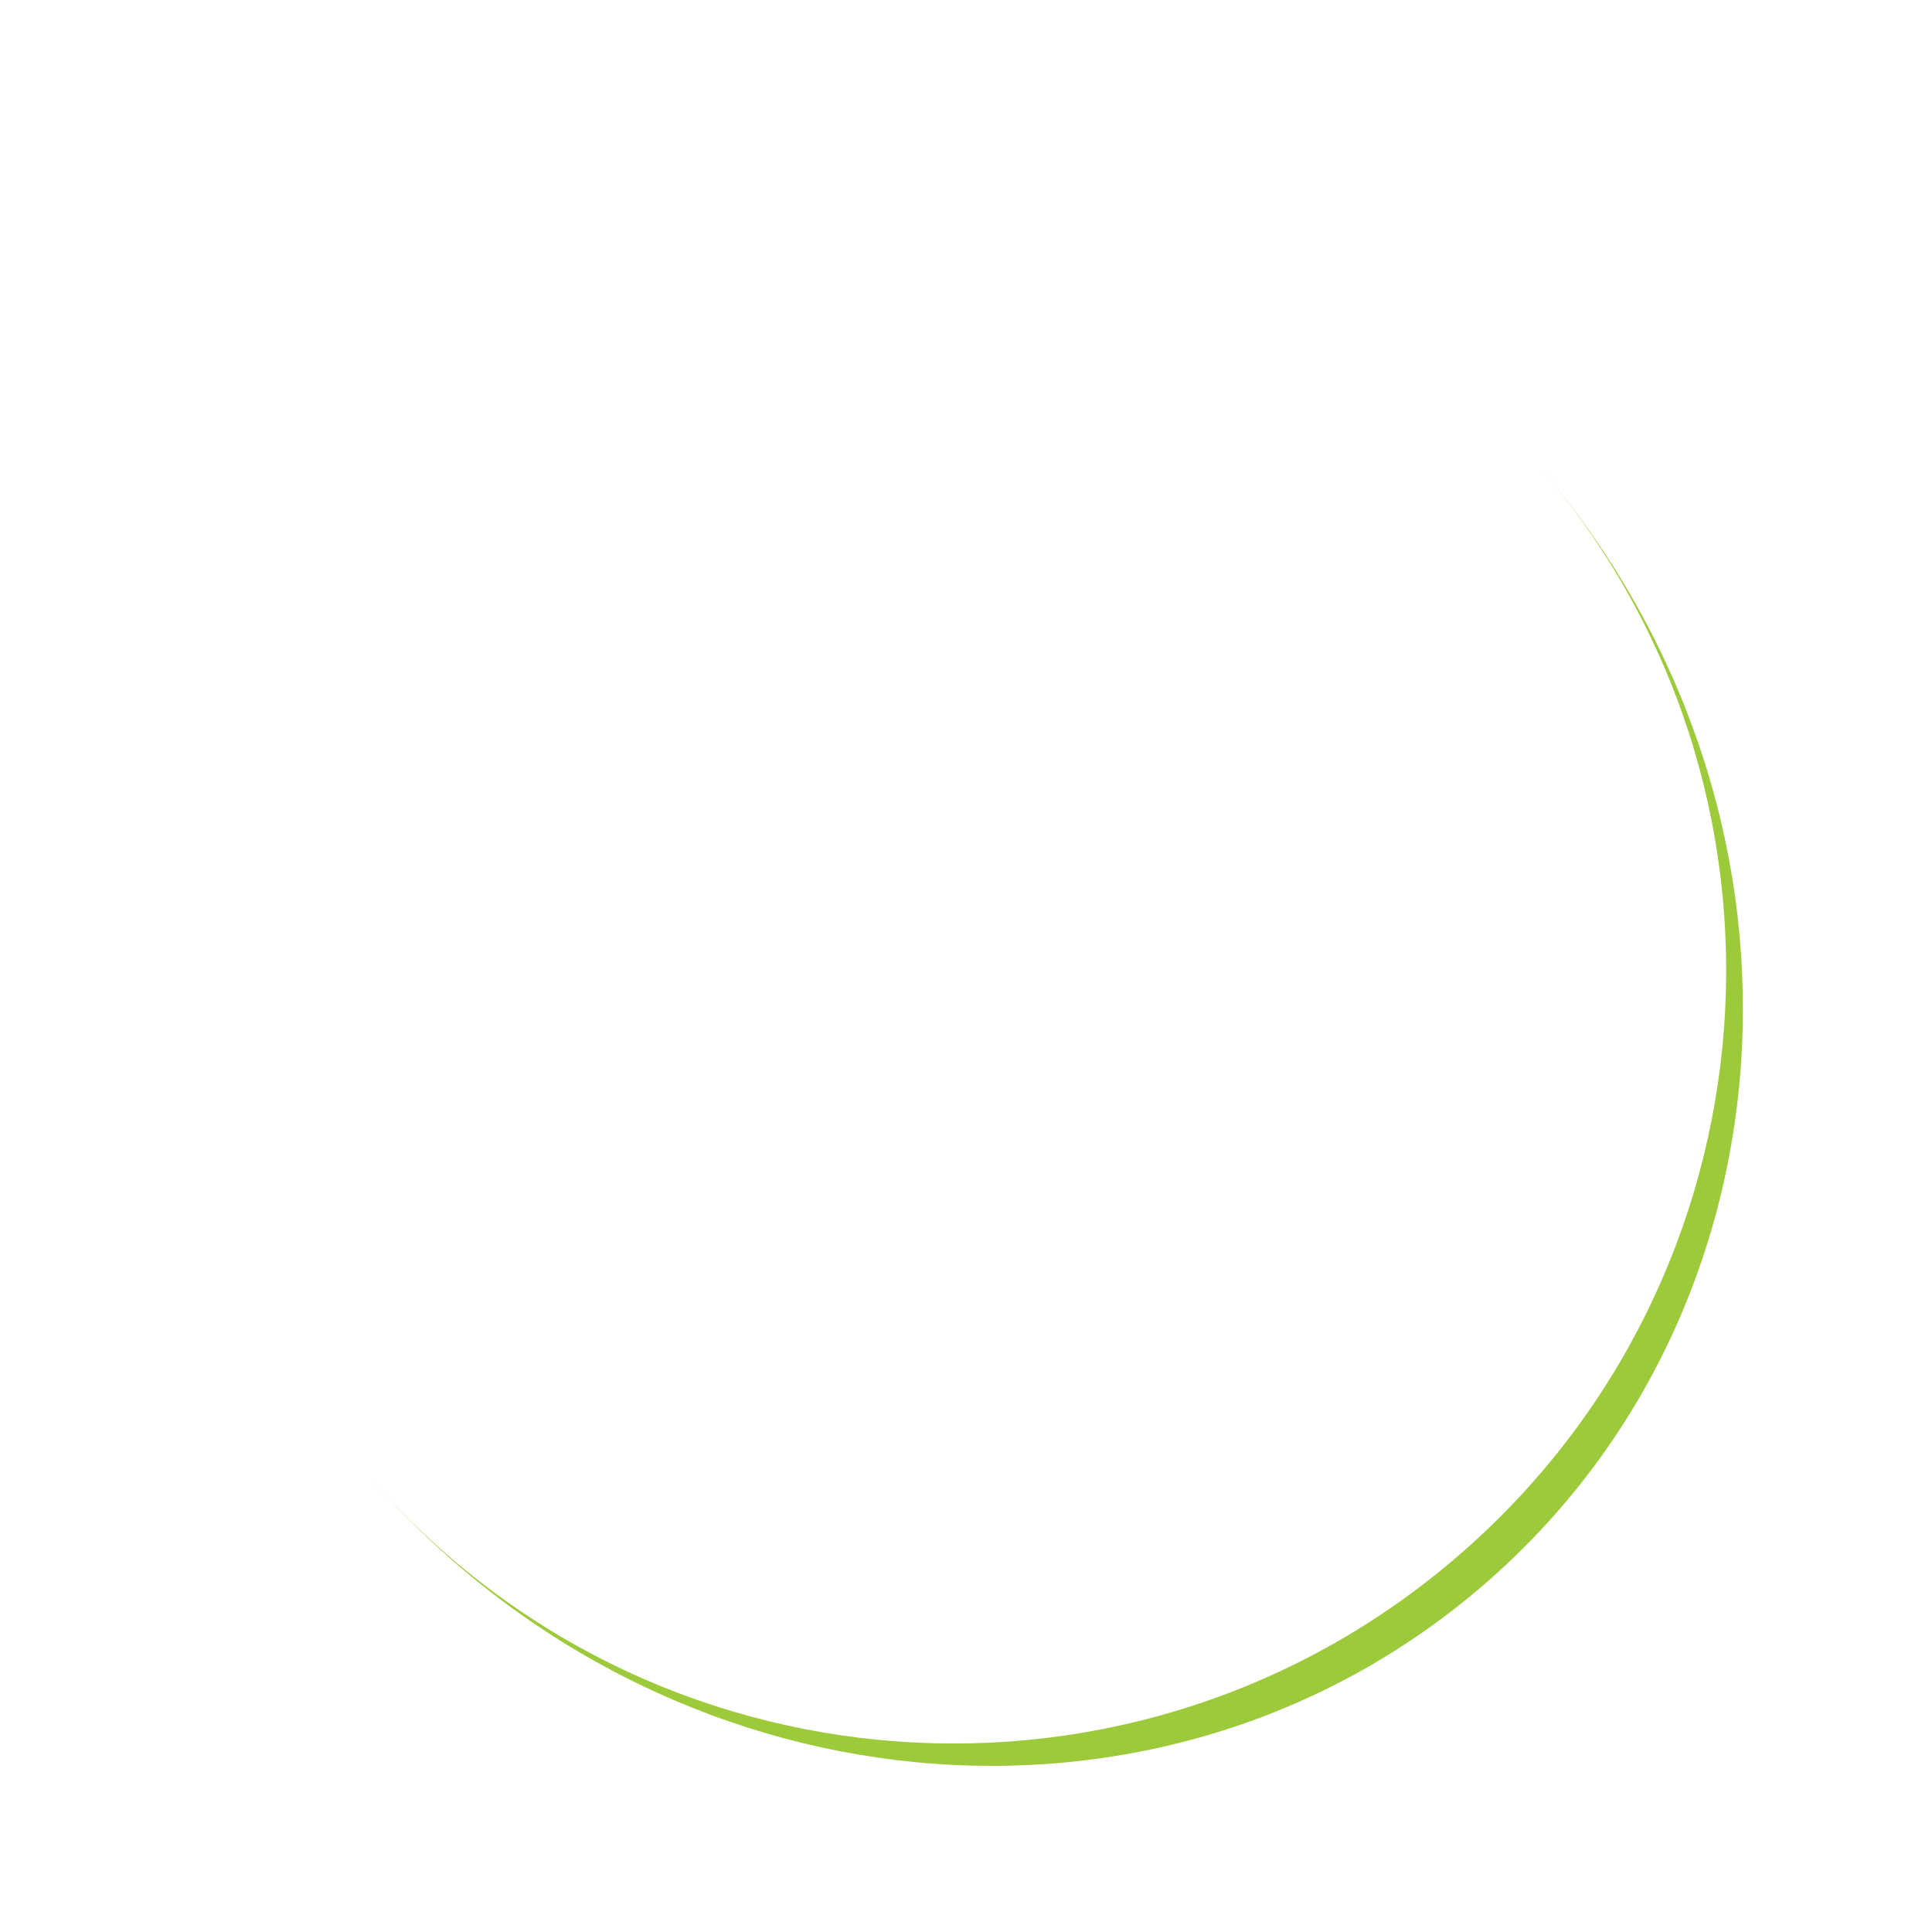
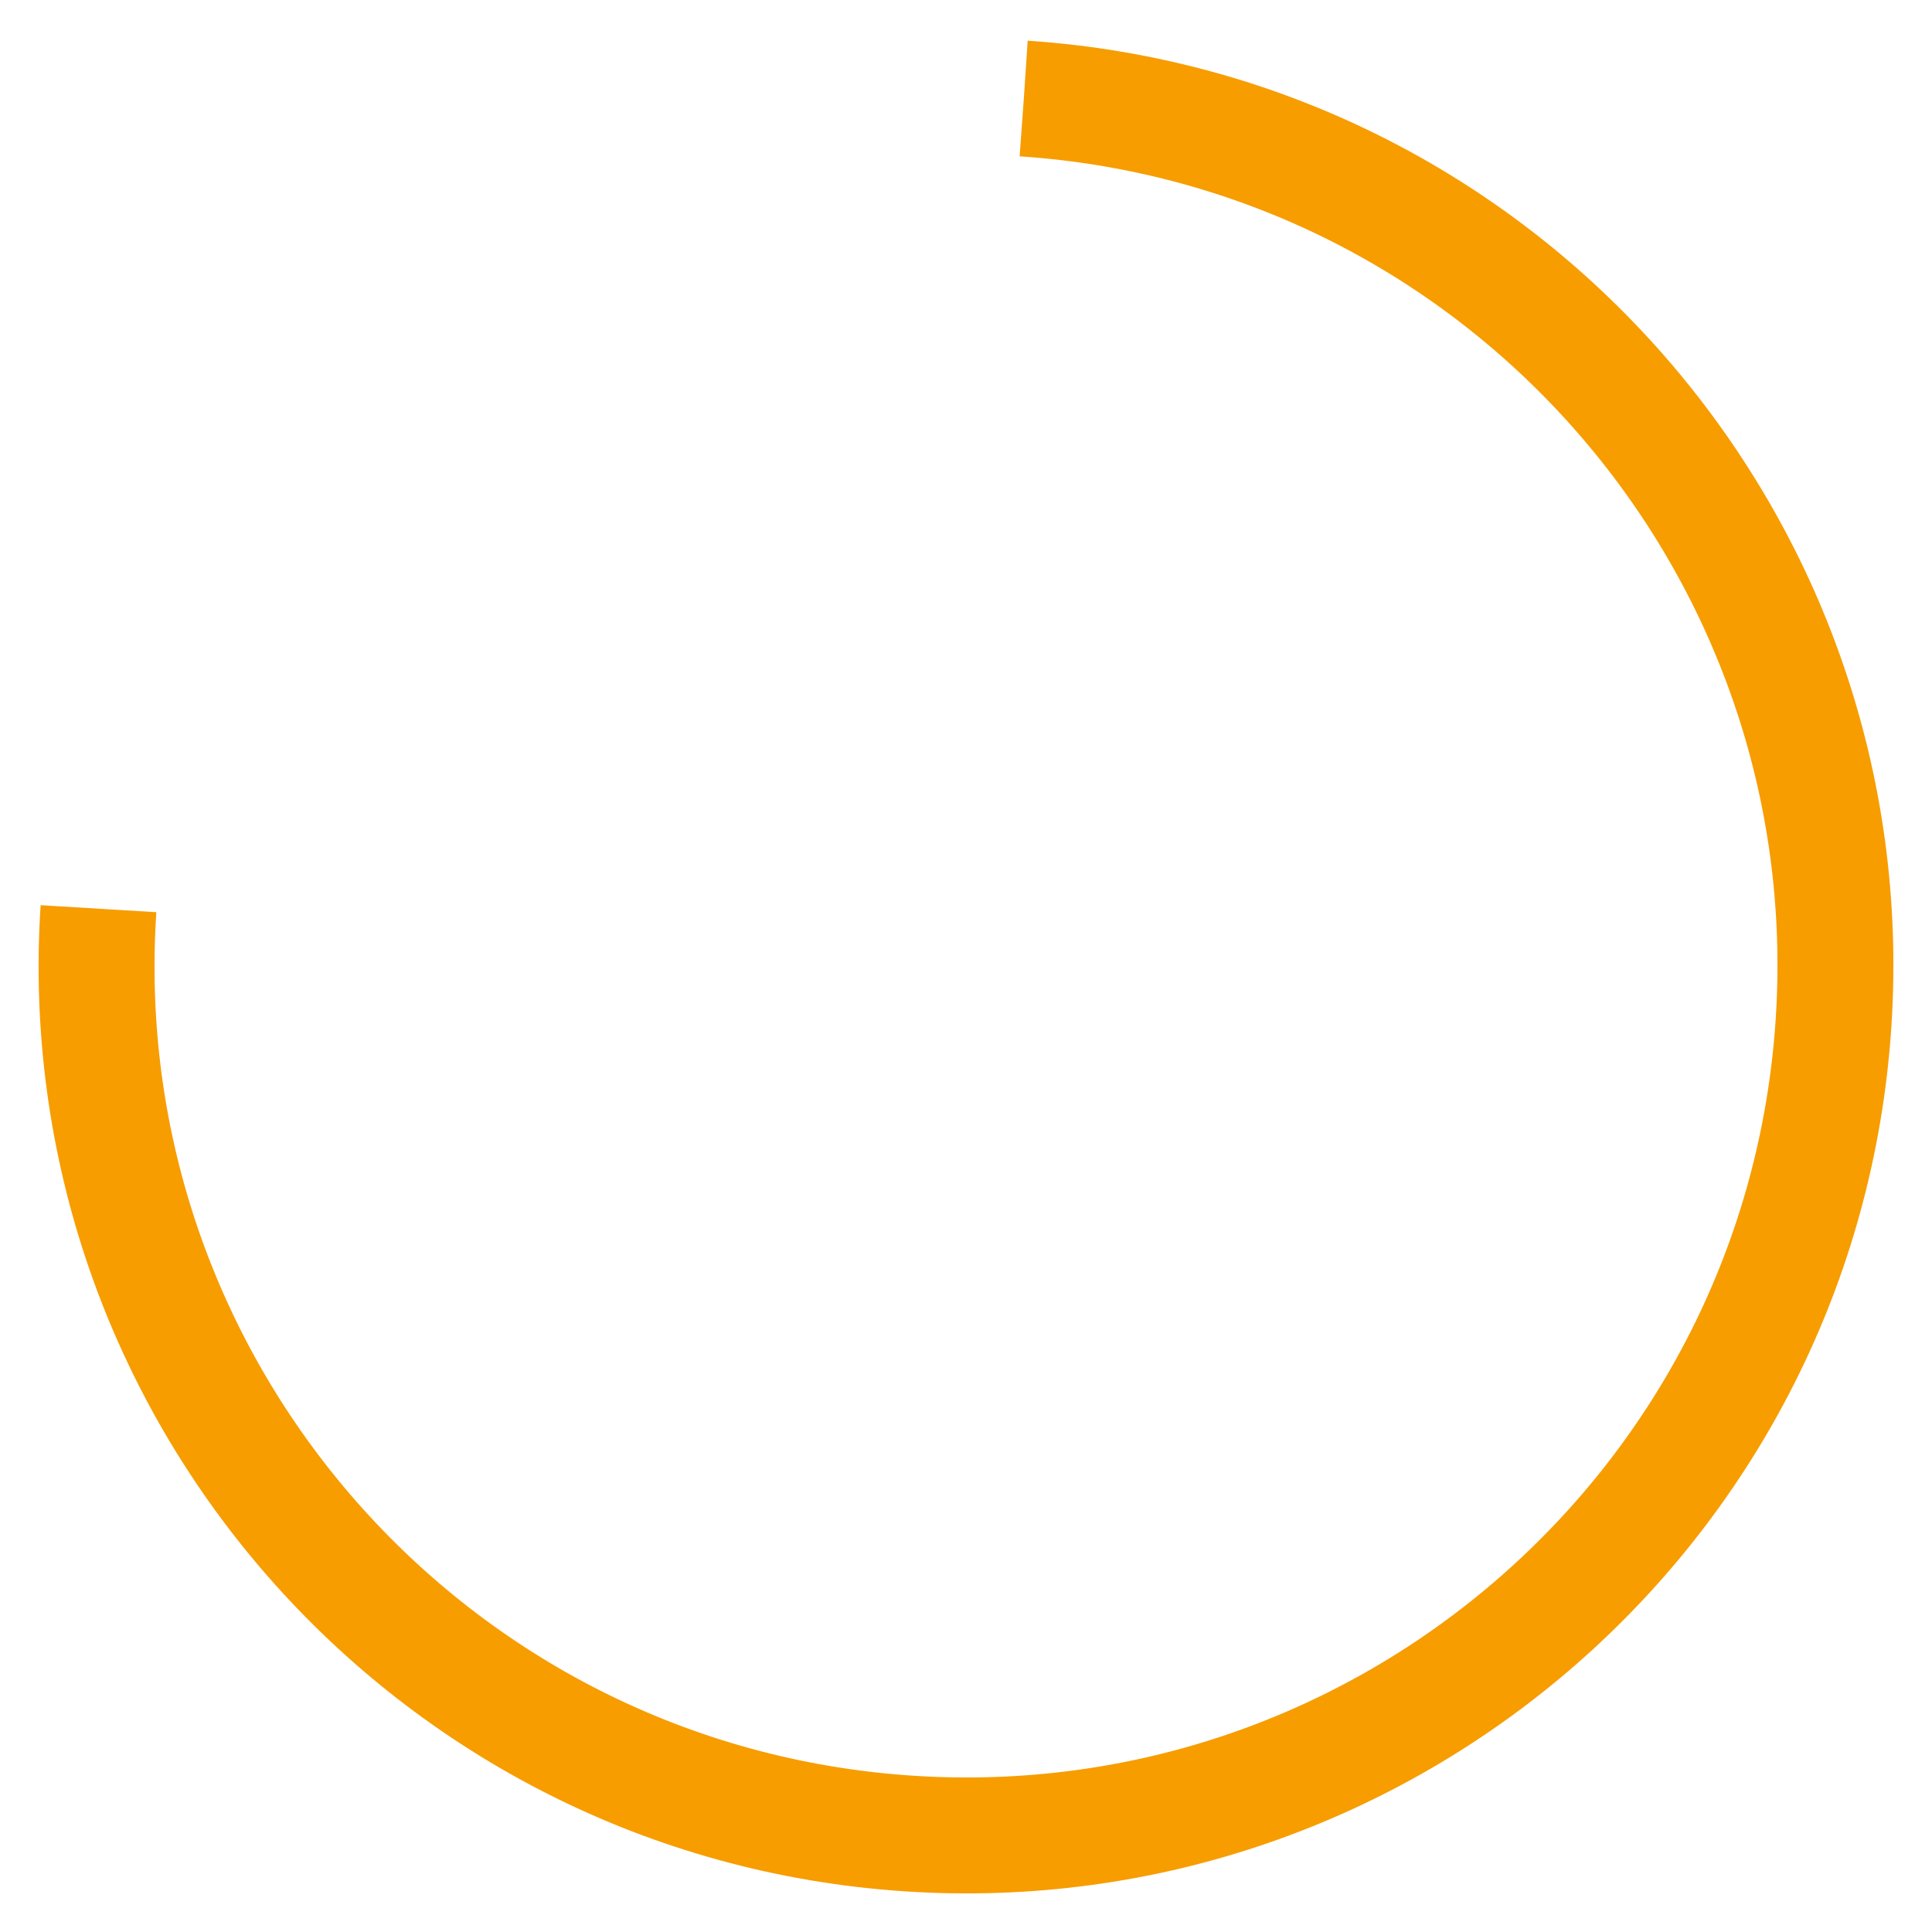
- <svg xmlns="http://www.w3.org/2000/svg" width="200px" height="200px" viewBox="0 0 100 100" preserveAspectRatio="xMidYMid" class="lds-eclipse" style="animation-play-state: running; animation-delay: 0s; background: none;">
-   <path ng-attr-d="{{config.pathCmd}}" ng-attr-fill="{{config.color}}" stroke="none" d="M10 50A40 40 0 0 0 90 50A40 42 0 0 1 10 50" fill="#9dca3b" transform="rotate(319.181 50 51)" style="animation-play-state: running; animation-delay: 0s;">
-     <animateTransform attributeName="transform" type="rotate" calcMode="linear" values="0 50 51;360 50 51" keyTimes="0;1" dur="1.5s" begin="0s" repeatCount="indefinite" style="animation-play-state: running; animation-delay: 0s;" />
-   </path>
+ <svg xmlns="http://www.w3.org/2000/svg" width="100%" height="100%" viewBox="0 0 100 100" preserveAspectRatio="xMidYMid" class="lds-rolling">
+   <circle cx="50" cy="50" fill="none" stroke="#f79d00" stroke-width="6" r="45" stroke-dasharray="212.058 72.686" transform="rotate(273.814 50 50)">
+     <animateTransform attributeName="transform" type="rotate" calcMode="linear" values="0 50 50;360 50 50" keyTimes="0;1" dur="0.7s" begin="0s" repeatCount="indefinite" />
+   </circle>
</svg>
